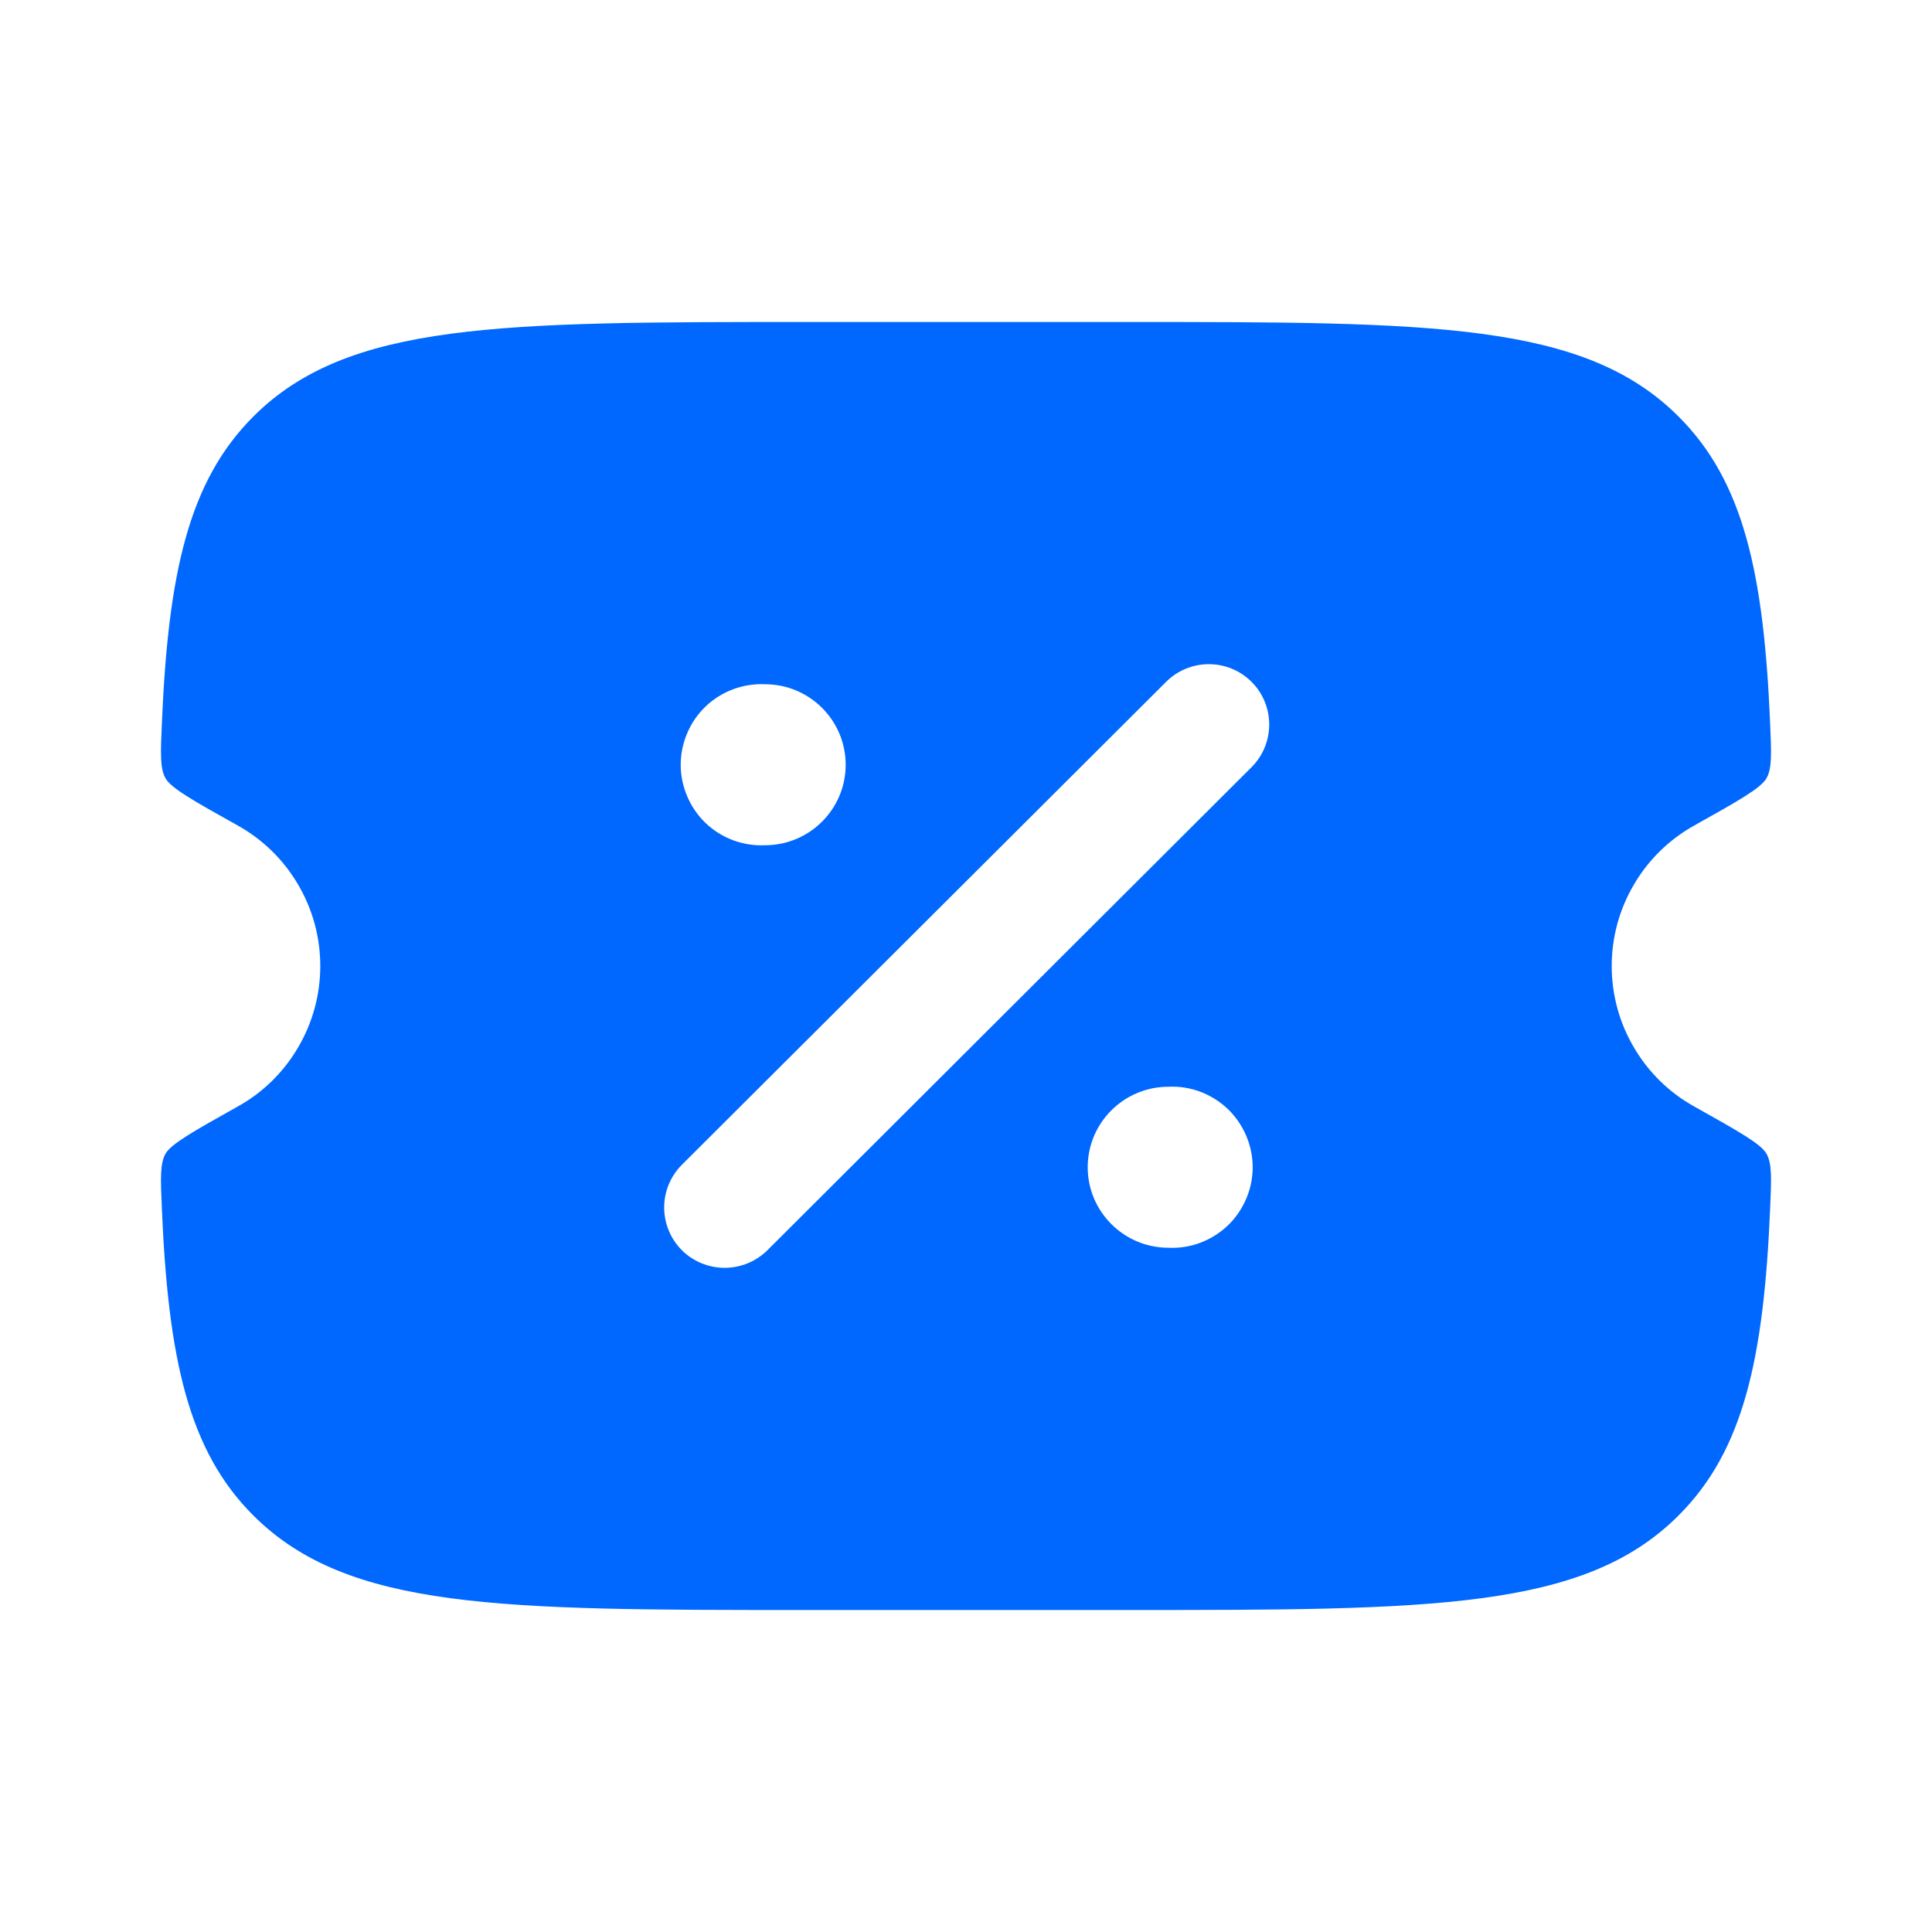
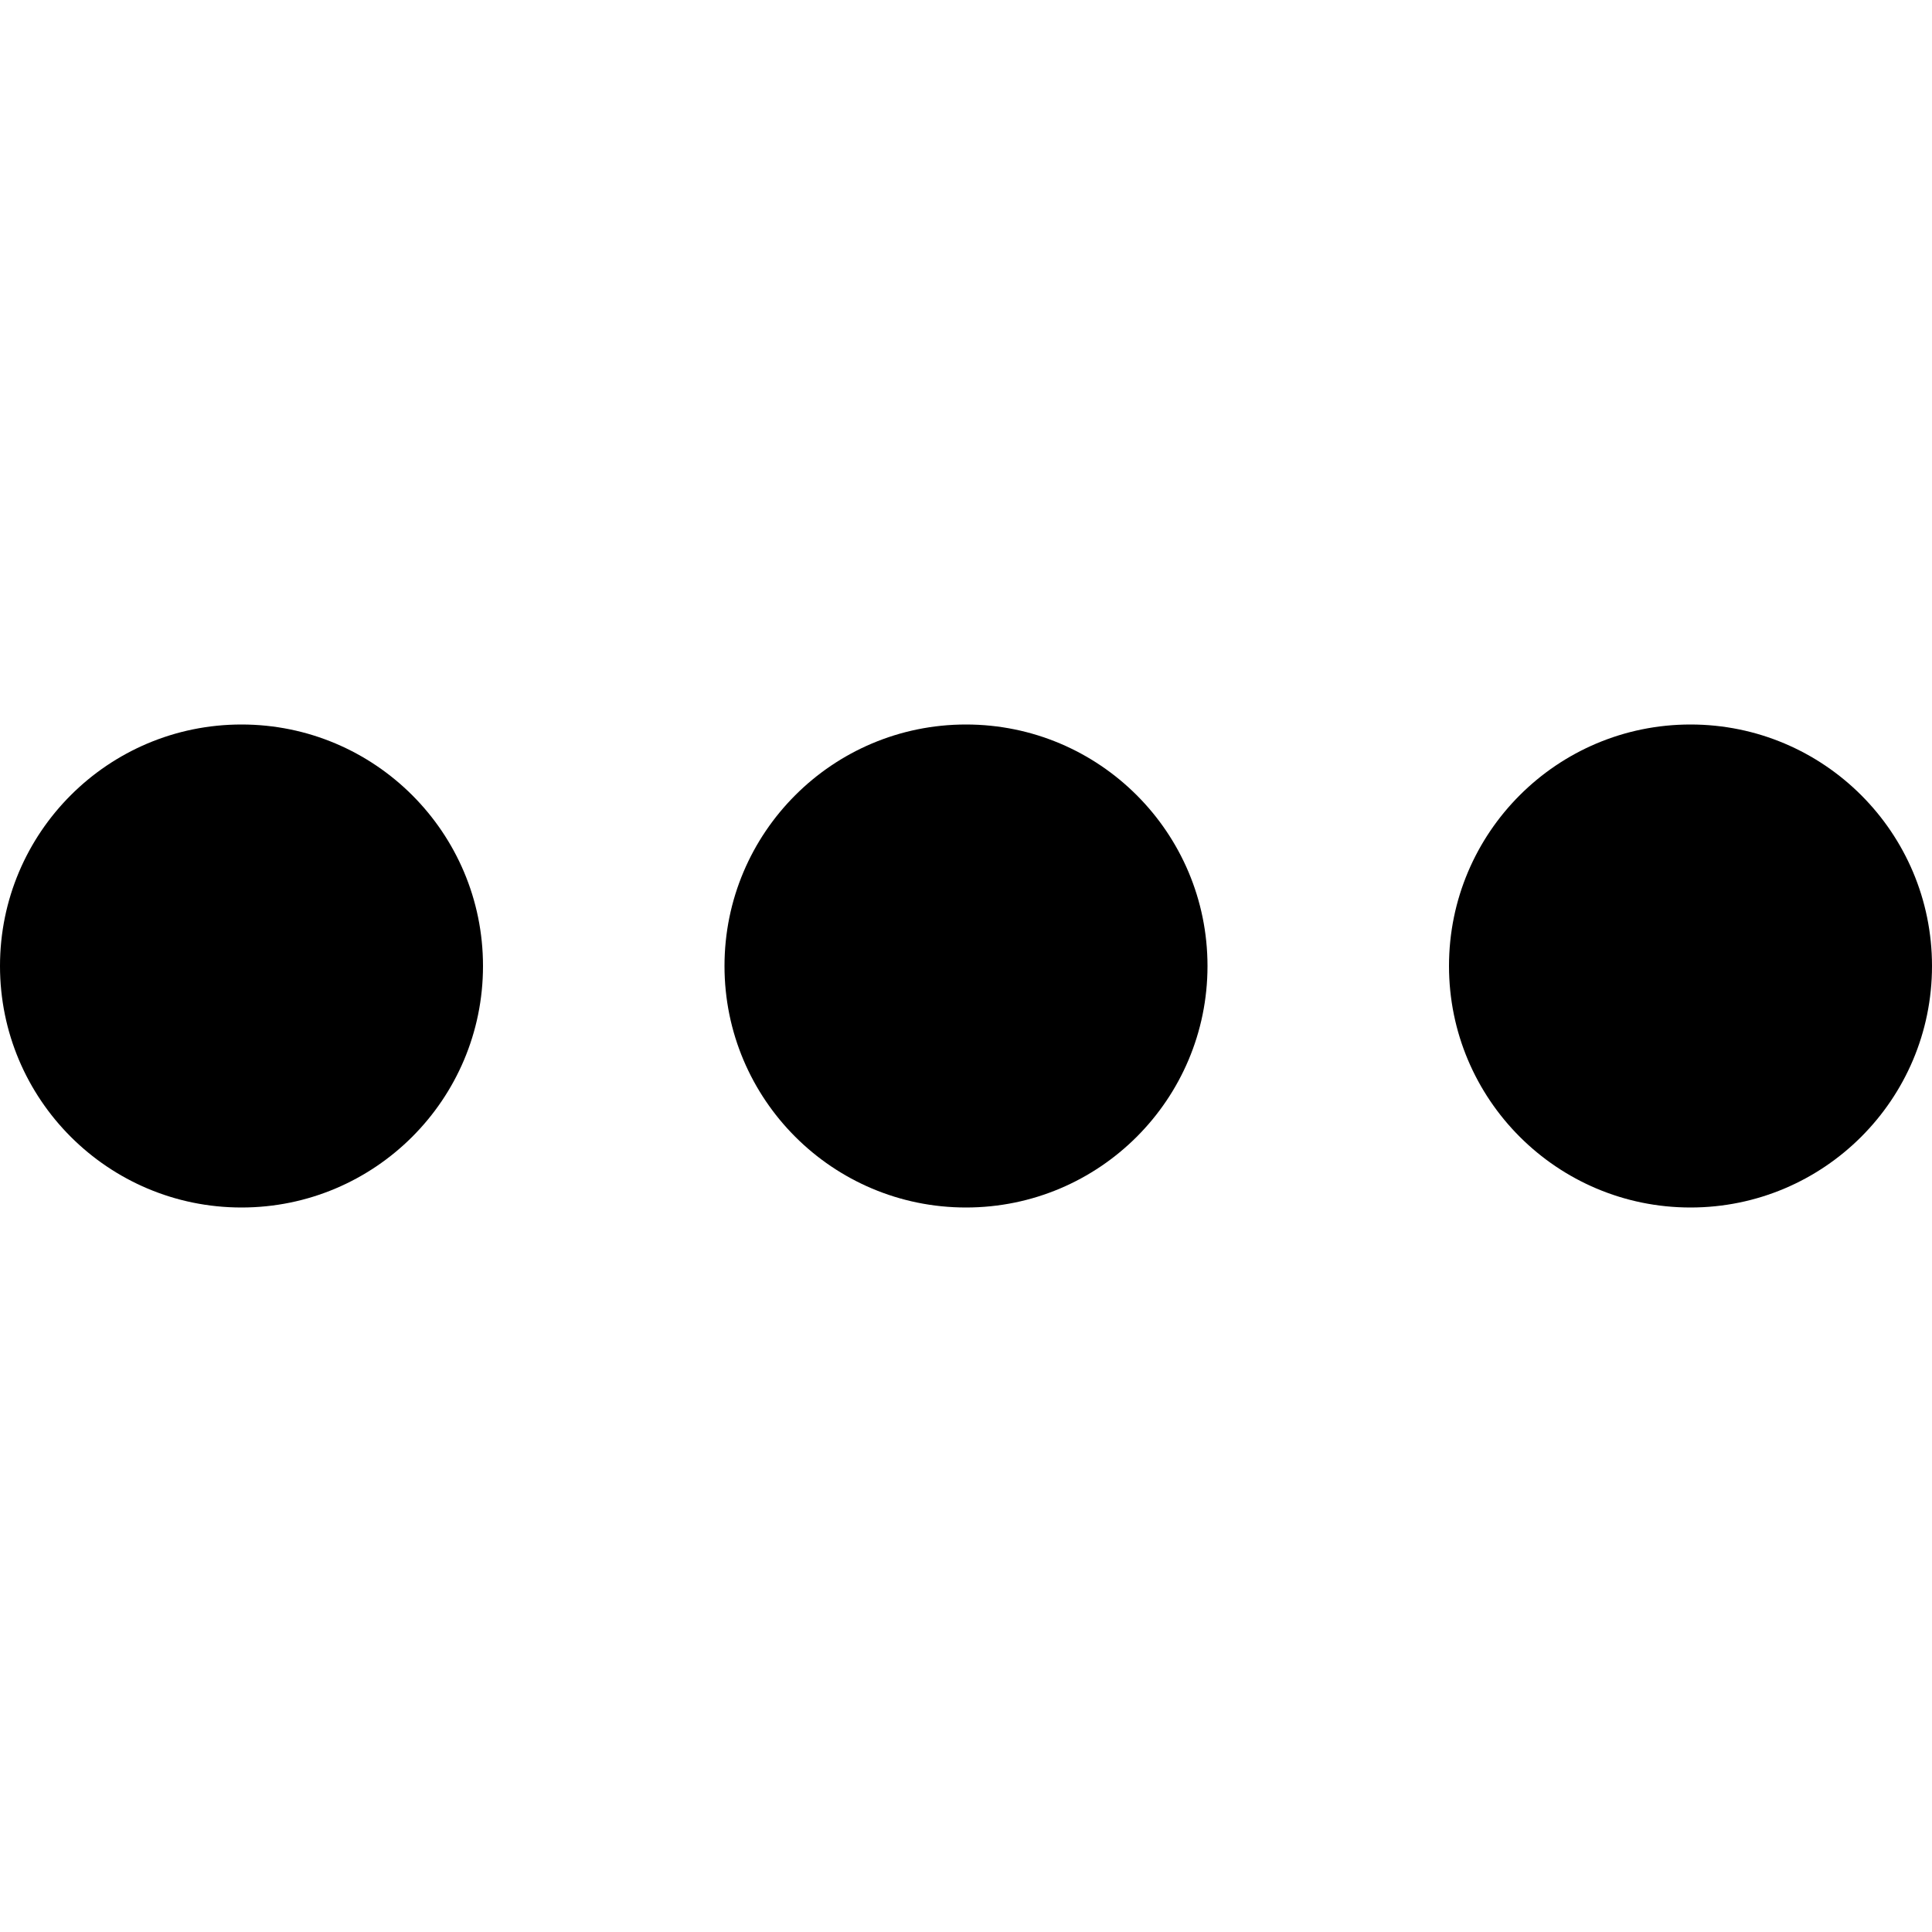
- <svg xmlns="http://www.w3.org/2000/svg" preserveAspectRatio="none" overflow="visible" style="display: block;" width="18" height="18" viewBox="0 0 18 18" fill="none">
-   <g id="solar:ticket-sale-bold">
-     <path id="Vector" fill-rule="evenodd" clip-rule="evenodd" d="M7.496 3H10.504C13.339 3 14.756 3 15.637 3.879C16.245 4.484 16.433 5.342 16.492 6.742C16.504 7.019 16.51 7.159 16.458 7.251C16.405 7.343 16.199 7.46 15.785 7.691C15.552 7.821 15.358 8.01 15.223 8.241C15.087 8.471 15.016 8.733 15.016 9C15.016 9.267 15.087 9.529 15.223 9.759C15.358 9.99 15.552 10.18 15.785 10.309C16.199 10.541 16.406 10.657 16.458 10.749C16.51 10.841 16.504 10.98 16.492 11.258C16.433 12.658 16.244 13.517 15.637 14.121C14.757 15 13.339 15 10.504 15H7.496C4.661 15 3.244 15 2.362 14.121C1.755 13.517 1.567 12.658 1.508 11.258C1.496 10.981 1.49 10.841 1.542 10.749C1.595 10.657 1.801 10.541 2.215 10.309C2.448 10.18 2.642 9.99 2.777 9.759C2.913 9.529 2.984 9.267 2.984 9C2.984 8.733 2.913 8.471 2.777 8.241C2.642 8.01 2.448 7.821 2.215 7.691C1.801 7.46 1.594 7.343 1.542 7.251C1.49 7.159 1.496 7.02 1.508 6.742C1.567 5.342 1.756 4.484 2.362 3.879C3.243 3 4.66 3 7.496 3ZM11.661 6.353C11.766 6.458 11.825 6.601 11.825 6.75C11.825 6.899 11.766 7.042 11.661 7.147L7.15 11.648C7.044 11.753 6.901 11.812 6.751 11.812C6.602 11.812 6.458 11.753 6.353 11.648C6.247 11.542 6.188 11.399 6.188 11.25C6.188 11.101 6.247 10.958 6.353 10.852L10.864 6.353C10.97 6.247 11.113 6.188 11.262 6.188C11.412 6.188 11.555 6.247 11.661 6.353ZM10.886 11.625C10.988 11.63 11.089 11.614 11.184 11.578C11.279 11.542 11.365 11.488 11.439 11.418C11.512 11.348 11.57 11.263 11.61 11.17C11.65 11.077 11.671 10.976 11.671 10.875C11.671 10.774 11.65 10.673 11.61 10.58C11.57 10.487 11.512 10.402 11.439 10.332C11.365 10.262 11.279 10.208 11.184 10.172C11.089 10.136 10.988 10.12 10.886 10.125C10.471 10.125 10.134 10.461 10.134 10.875C10.134 11.289 10.472 11.625 10.886 11.625ZM7.127 7.875C7.542 7.875 7.879 7.539 7.879 7.125C7.879 6.711 7.542 6.375 7.127 6.375C7.025 6.37 6.924 6.387 6.829 6.422C6.734 6.458 6.647 6.512 6.574 6.582C6.501 6.652 6.442 6.737 6.403 6.83C6.363 6.923 6.342 7.024 6.342 7.125C6.342 7.226 6.363 7.327 6.403 7.42C6.442 7.513 6.501 7.598 6.574 7.668C6.647 7.738 6.734 7.792 6.829 7.828C6.924 7.863 7.025 7.88 7.127 7.875Z" fill="#0068FE" />
-   </g>
+ <svg xmlns="http://www.w3.org/2000/svg" width="30" height="30" viewBox="0 0 30 30" fill="none">
+   <circle cx="3.75" cy="15" r="3.75" fill="currentColor" />
+   <circle cx="15" cy="15" r="3.75" fill="currentColor" />
+   <circle cx="26.25" cy="15" r="3.75" fill="currentColor" />
</svg>
